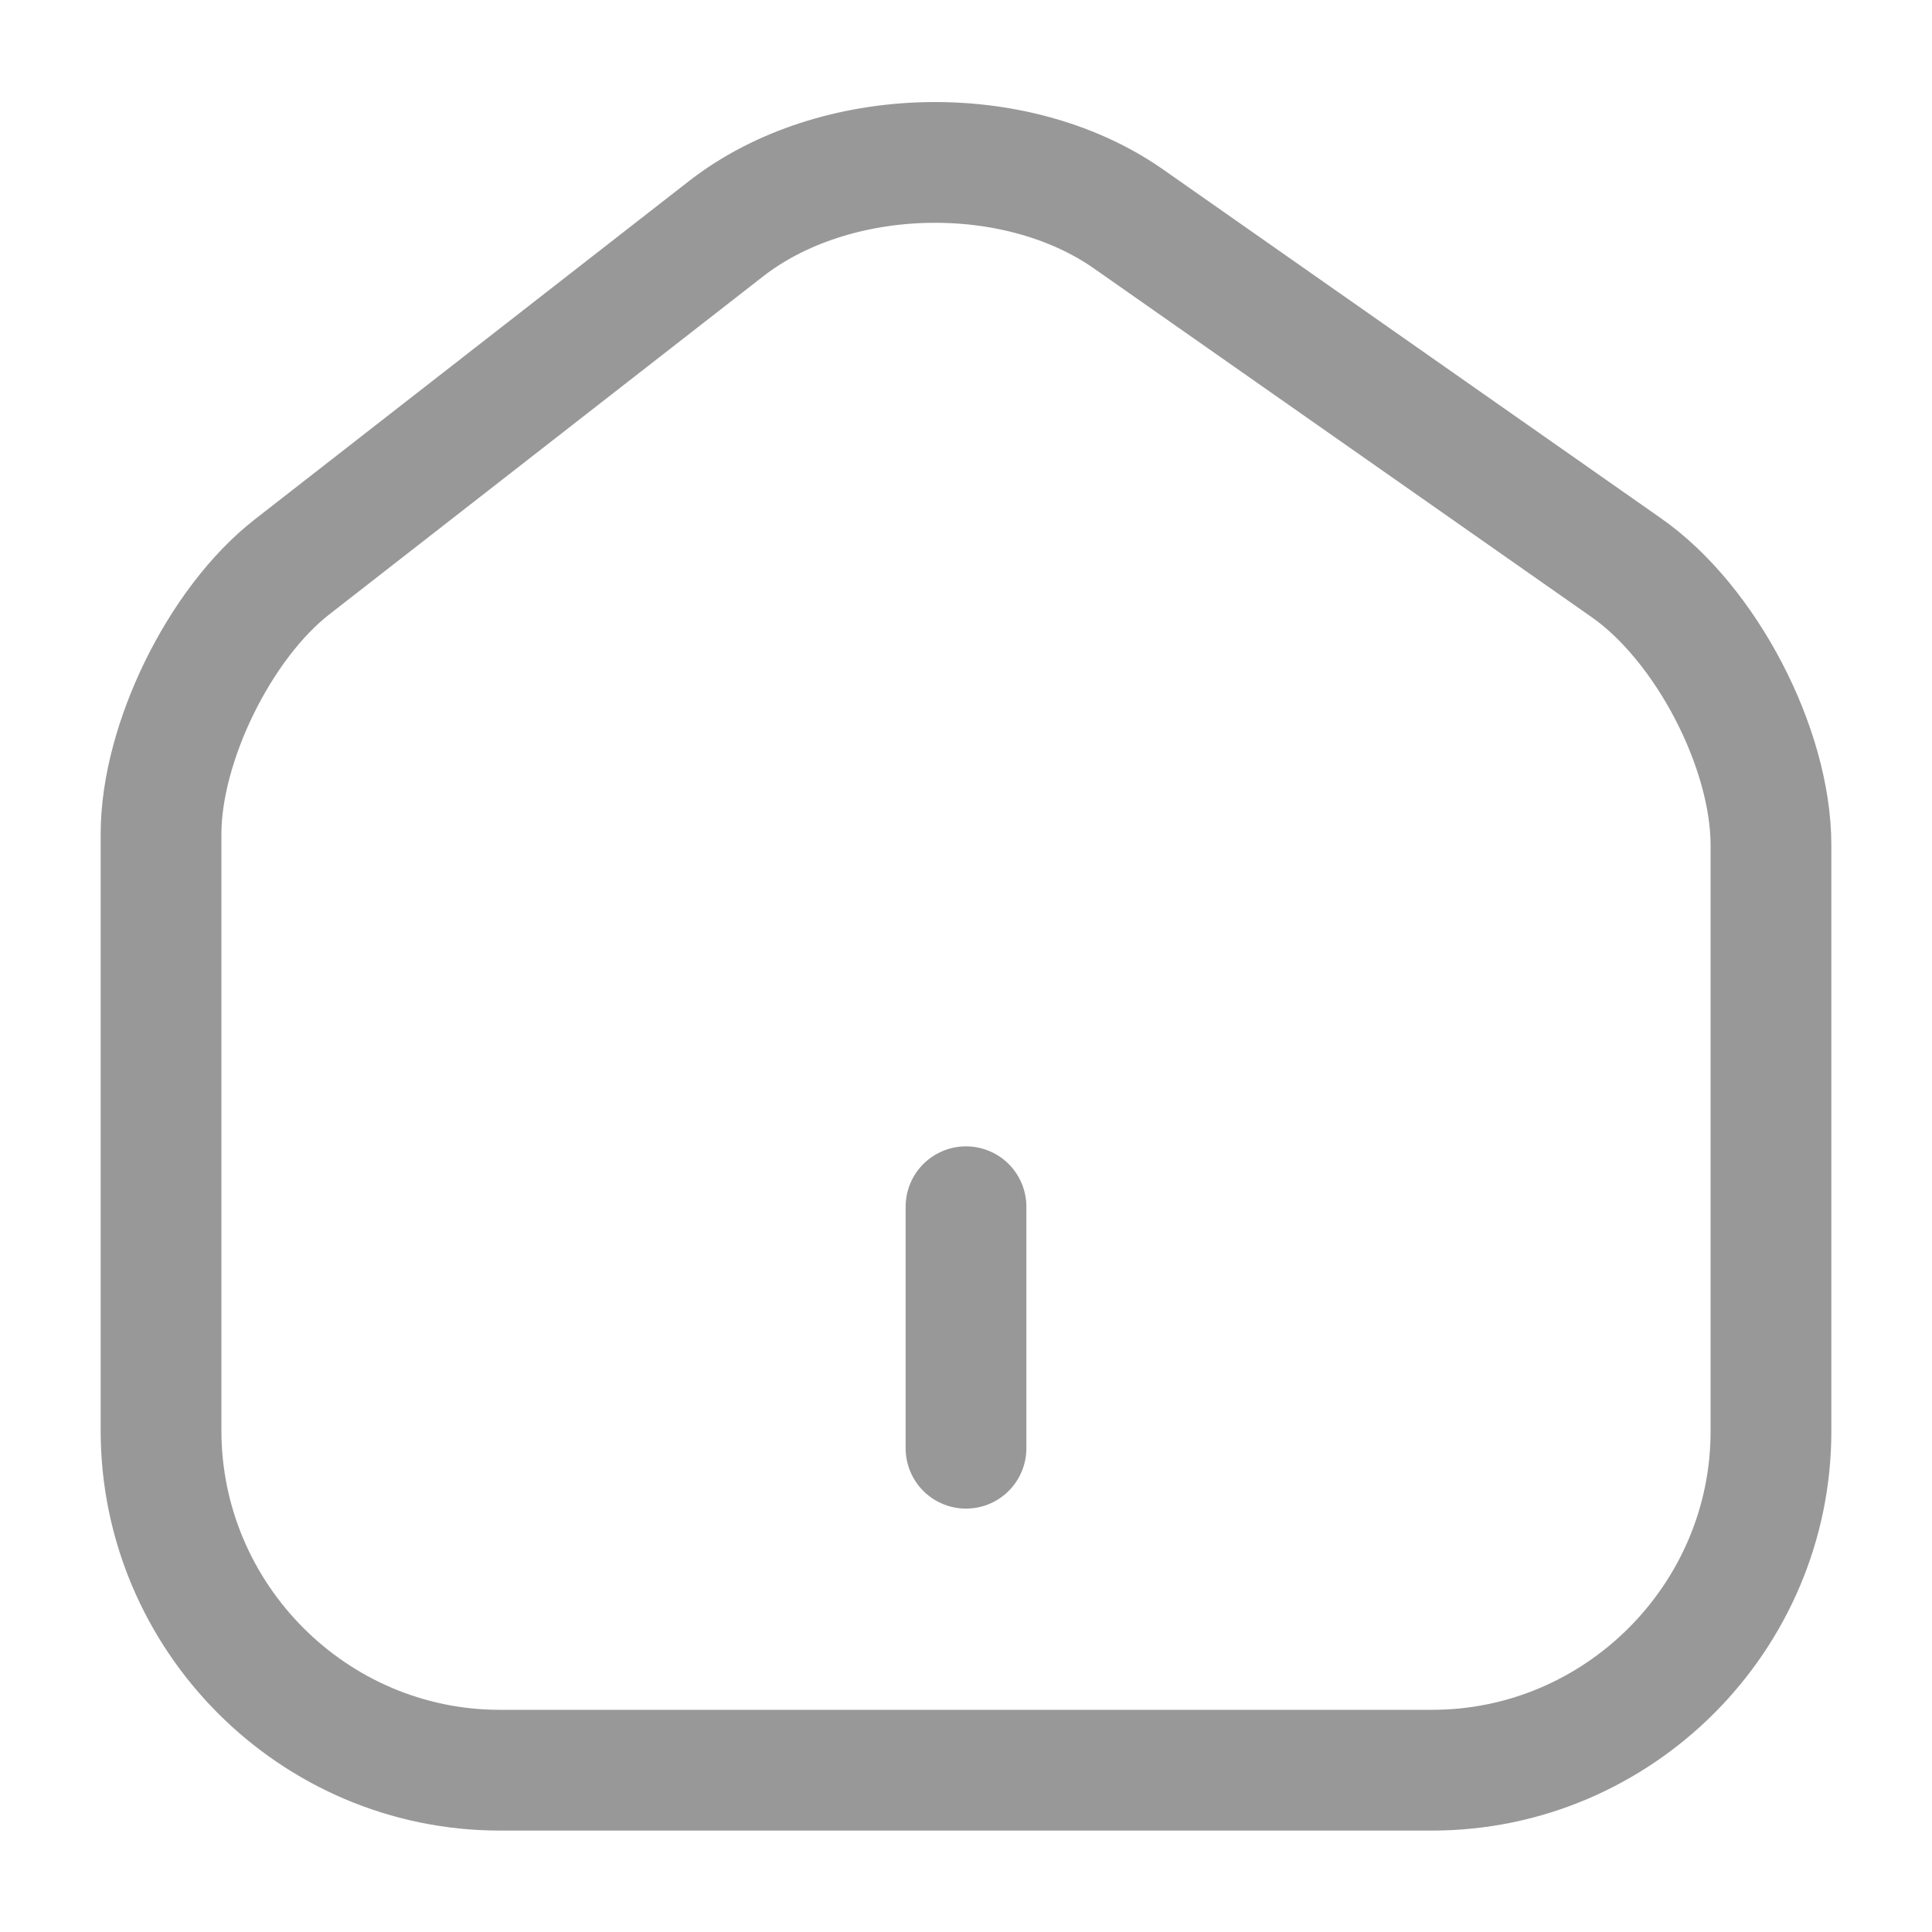
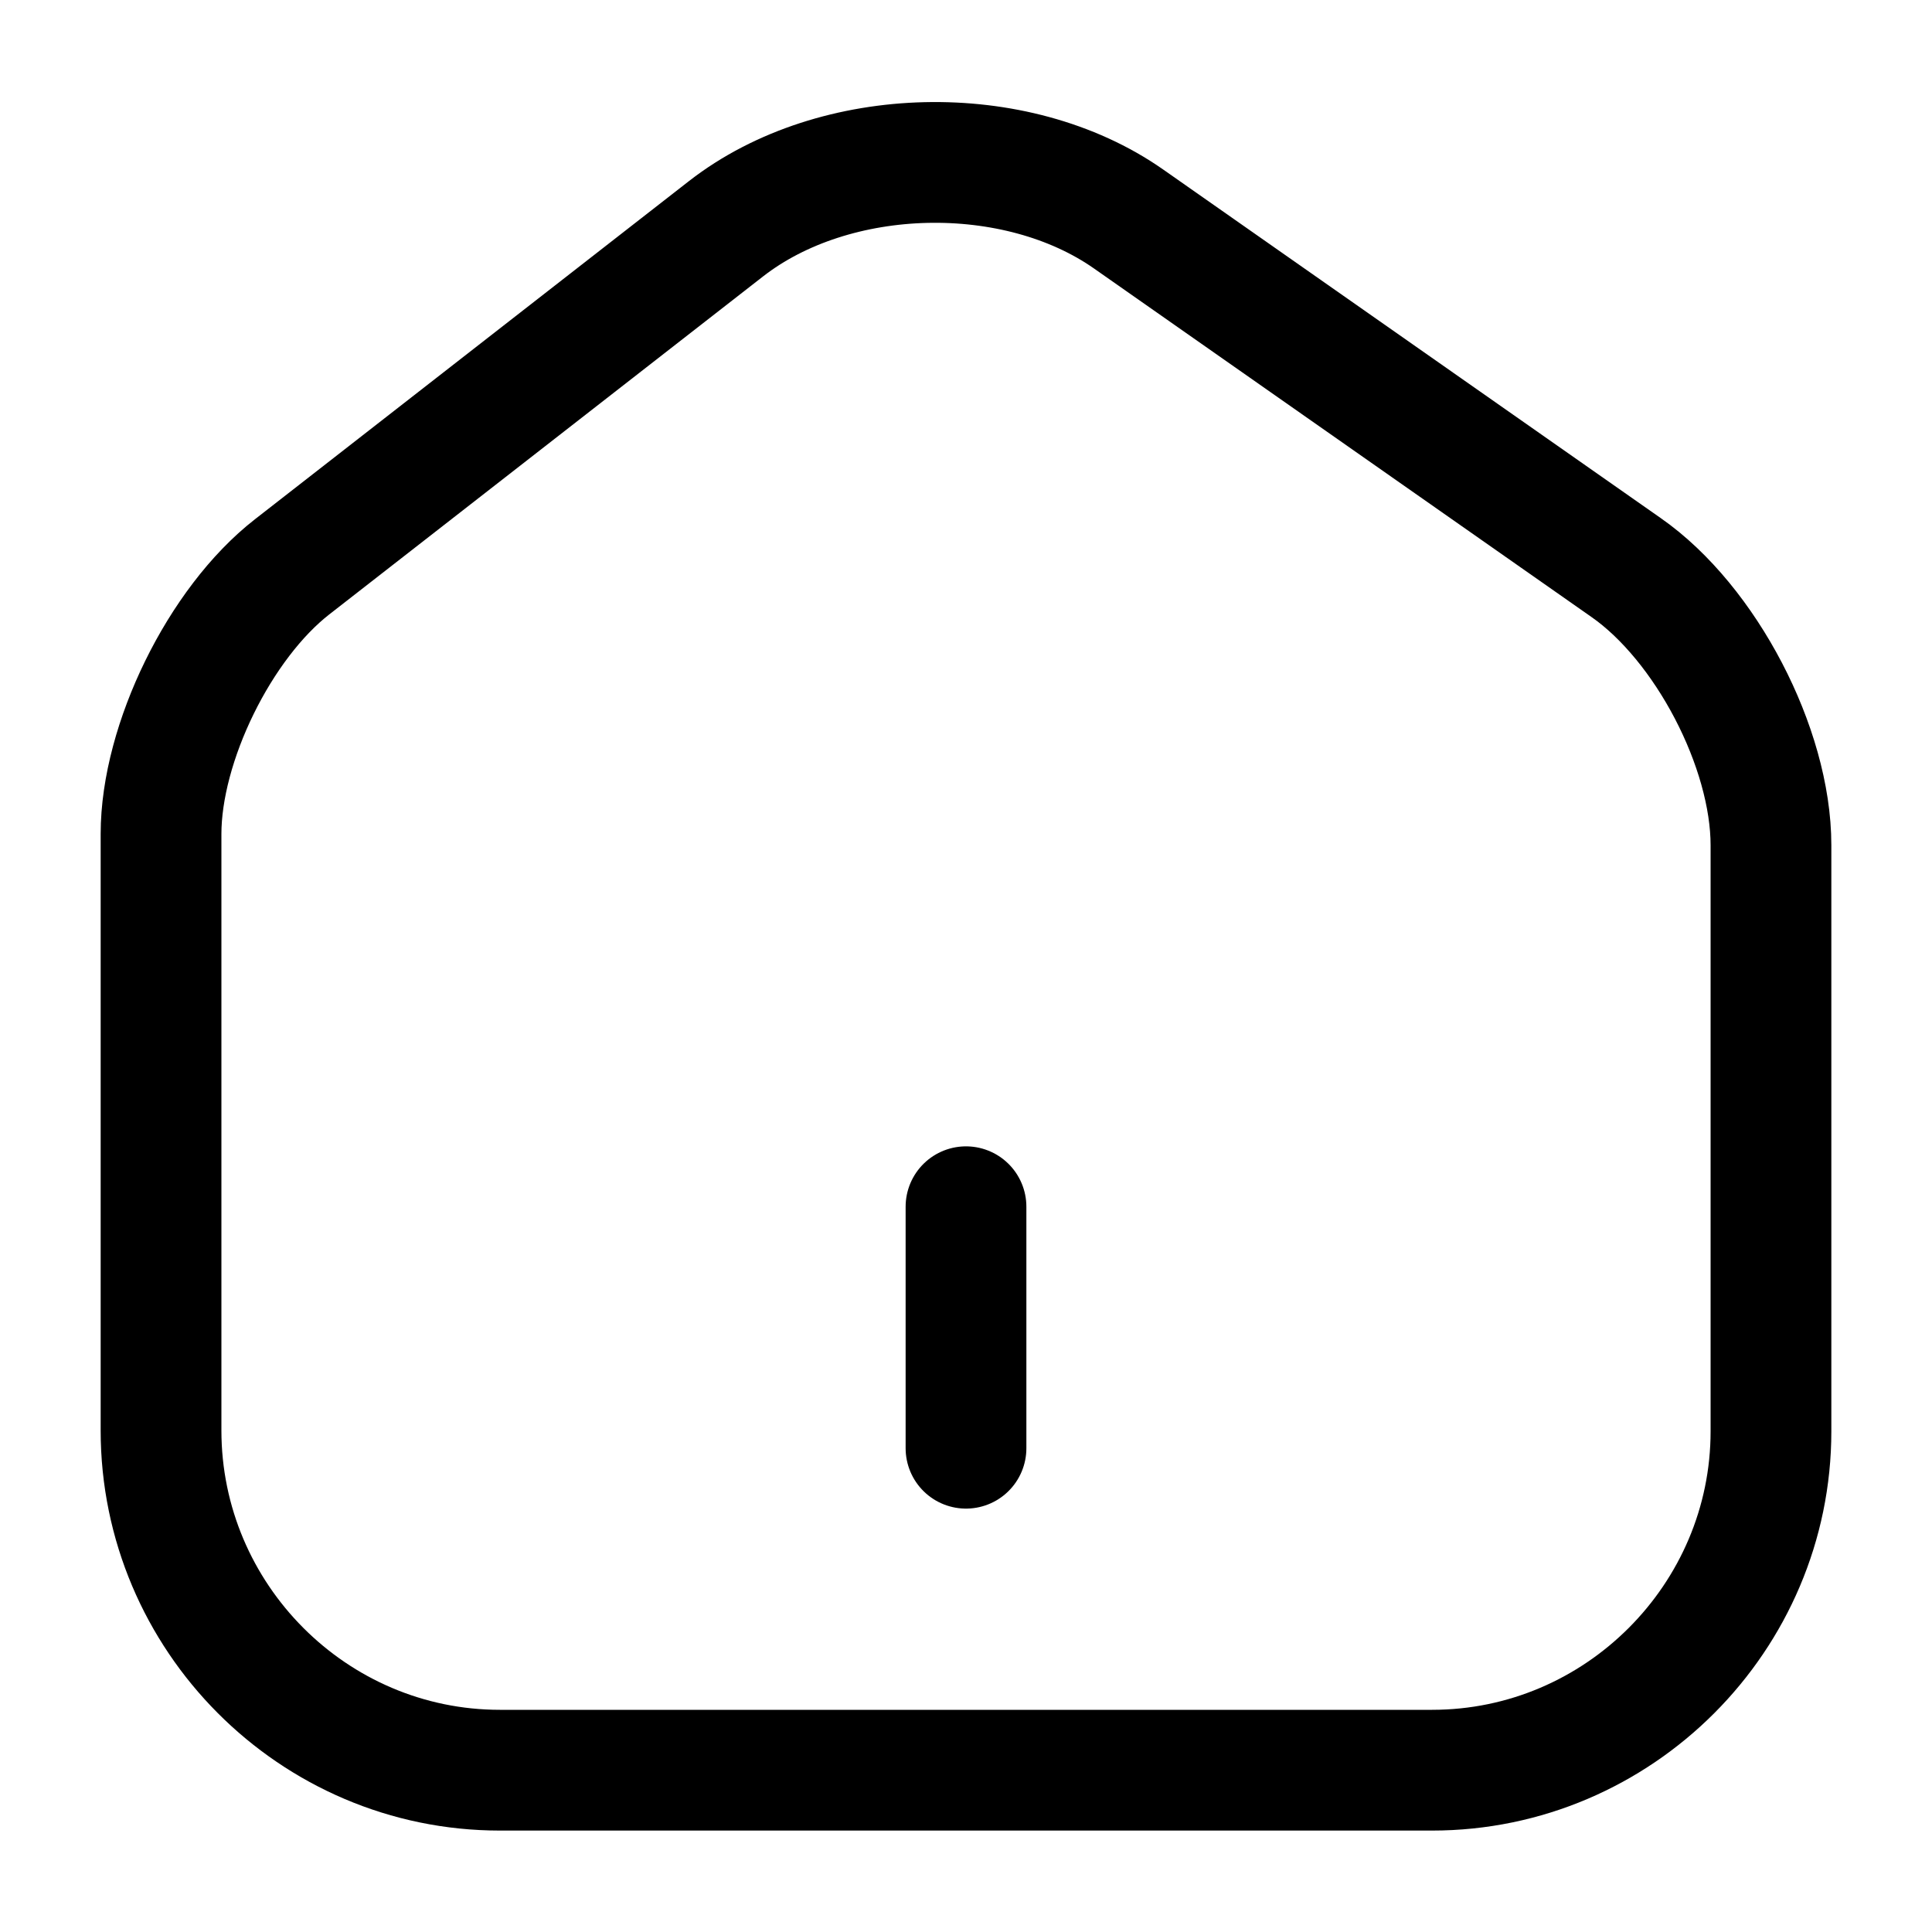
<svg xmlns="http://www.w3.org/2000/svg" width="20" height="20" viewBox="0 0 20 20" fill="none">
-   <path d="M7.517 2.367L3.025 5.867C2.275 6.45 1.667 7.692 1.667 8.633V14.808C1.667 16.742 3.242 18.325 5.175 18.325H14.825C16.758 18.325 18.333 16.742 18.333 14.817V8.75C18.333 7.742 17.658 6.45 16.833 5.875L11.683 2.267C10.517 1.45 8.642 1.492 7.517 2.367Z" stroke="#989898" stroke-width="1.25" stroke-linecap="round" stroke-linejoin="round" />
-   <path d="M10 14.992V12.492" stroke="#989898" stroke-width="1.25" stroke-linecap="round" stroke-linejoin="round" />
+   <path d="M7.517 2.367L3.025 5.867C2.275 6.45 1.667 7.692 1.667 8.633V14.808C1.667 16.742 3.242 18.325 5.175 18.325H14.825C16.758 18.325 18.333 16.742 18.333 14.817V8.75C18.333 7.742 17.658 6.45 16.833 5.875L11.683 2.267C10.517 1.45 8.642 1.492 7.517 2.367Z" stroke="currentColor" stroke-width="1.25" stroke-linecap="round" stroke-linejoin="round" />
+   <path d="M10 14.992V12.492" stroke="currentColor" stroke-width="1.25" stroke-linecap="round" stroke-linejoin="round" />
</svg>
